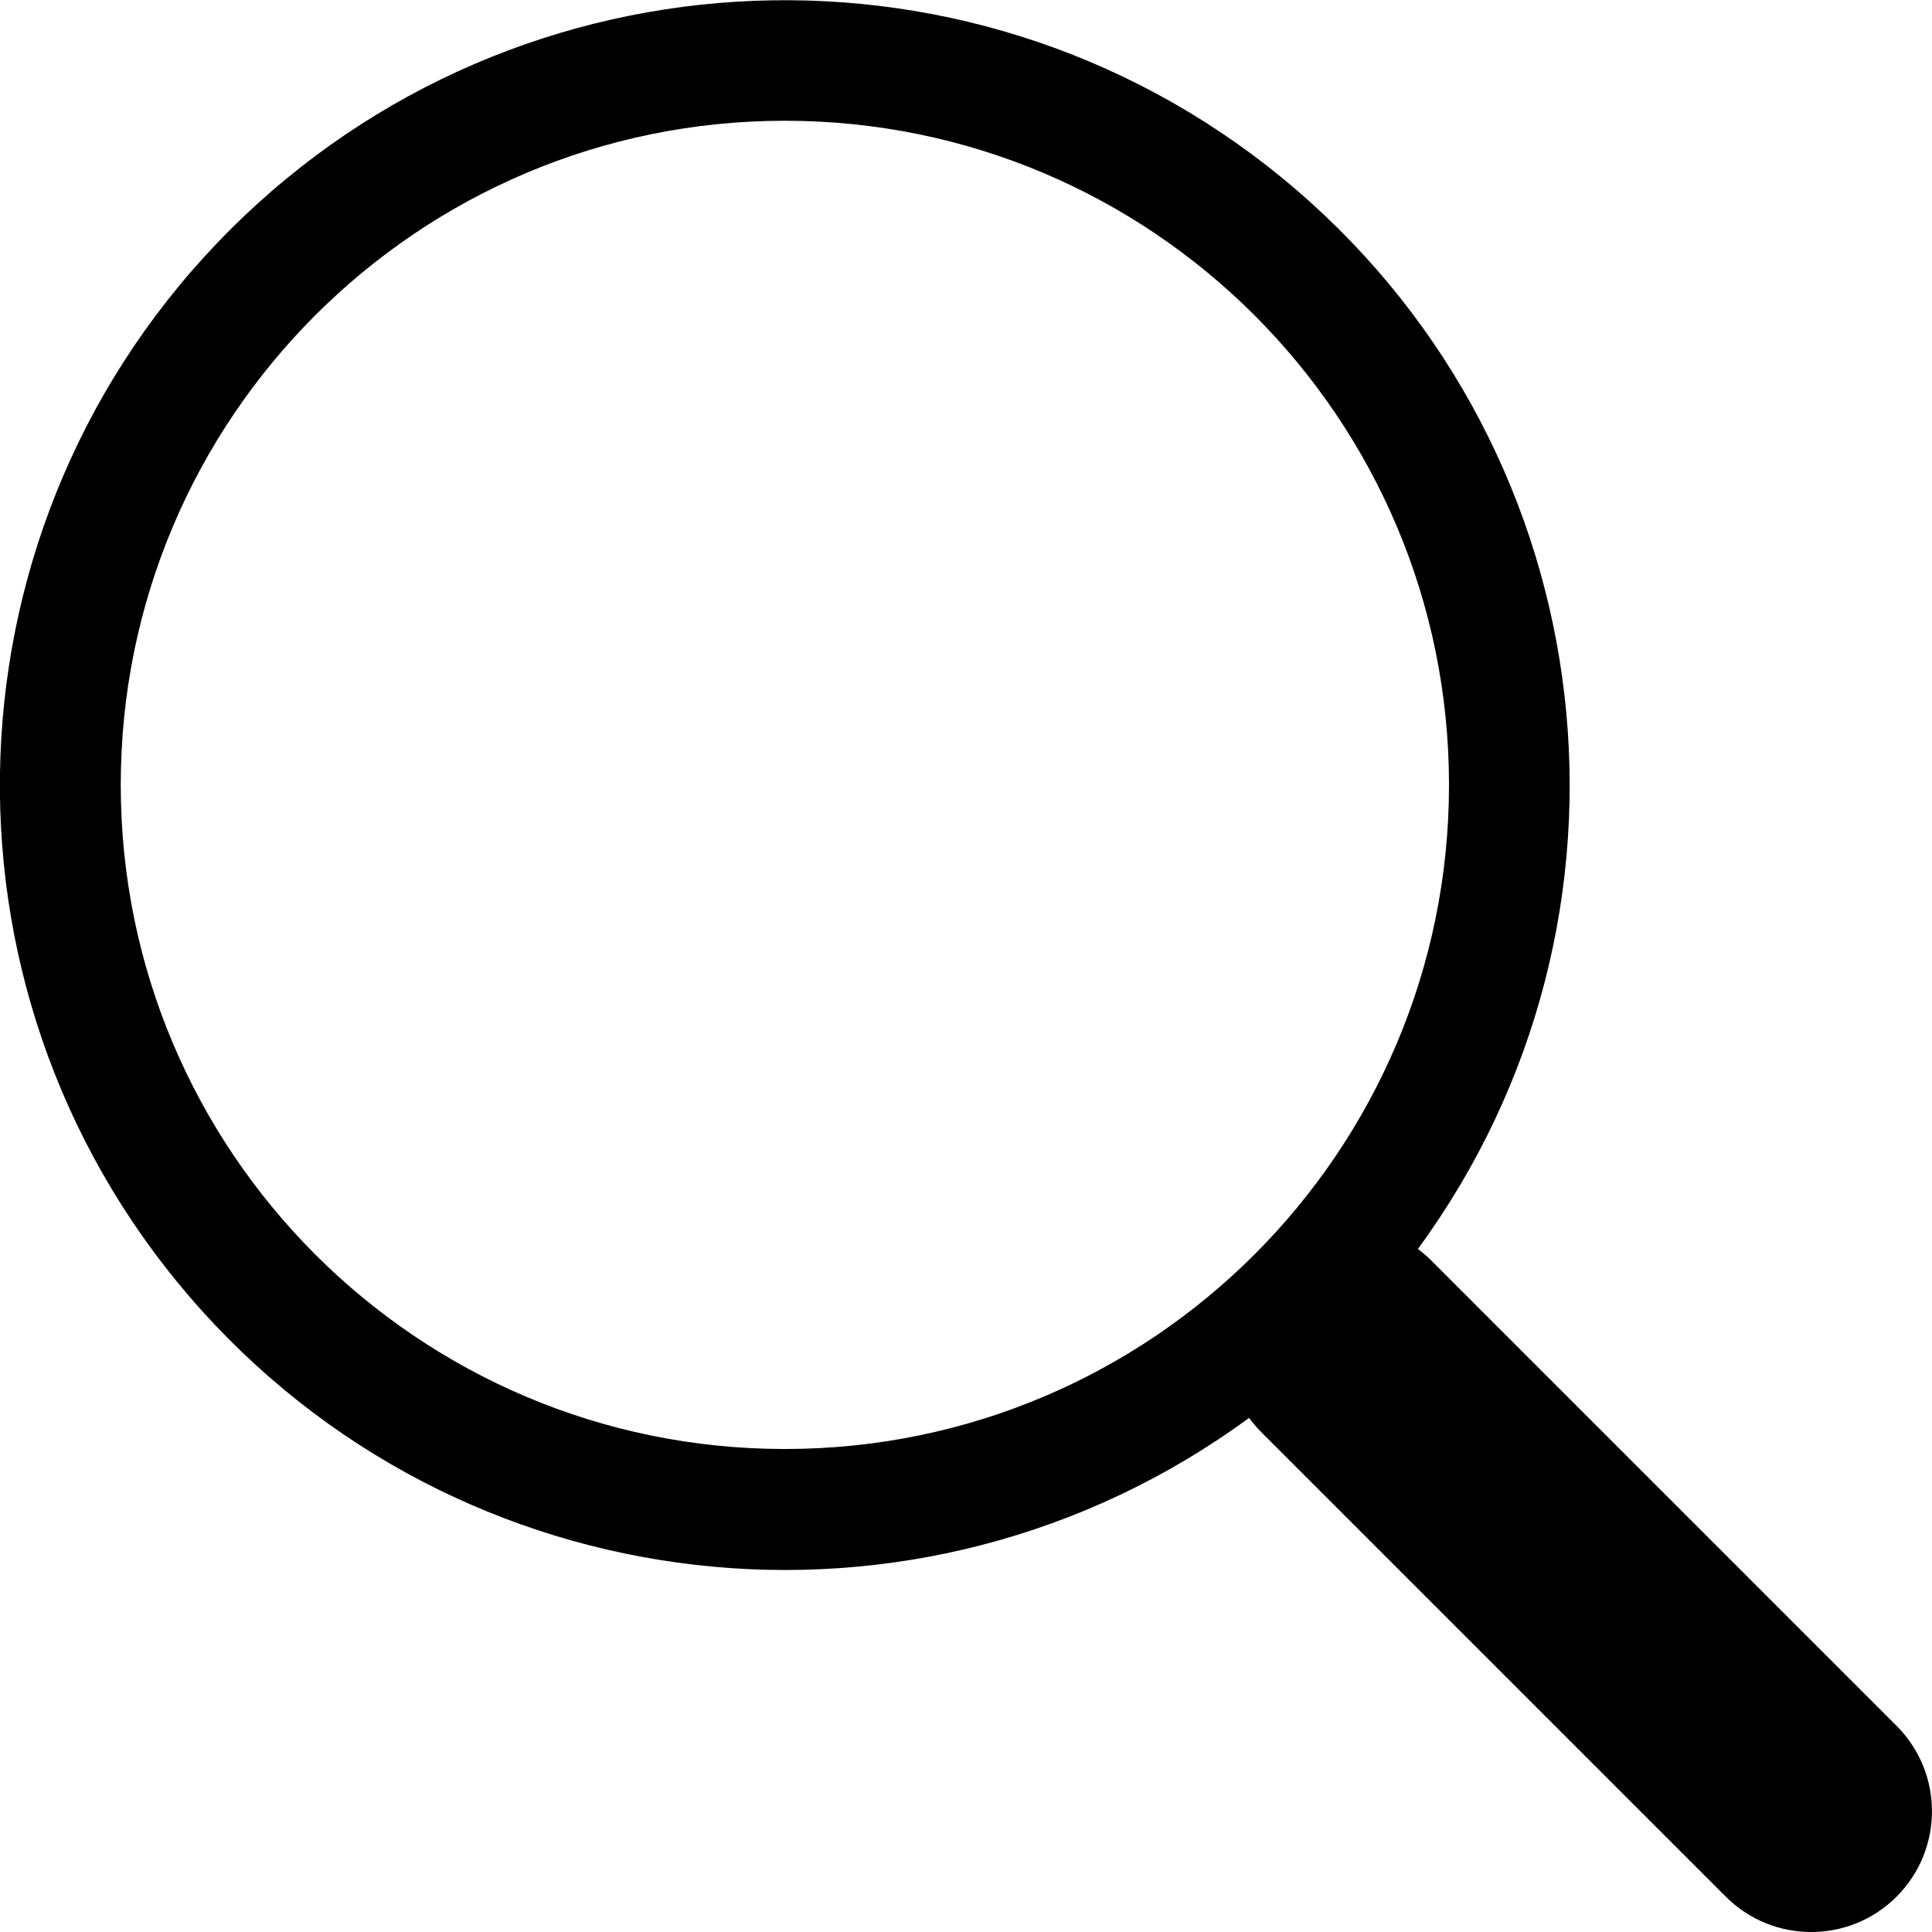
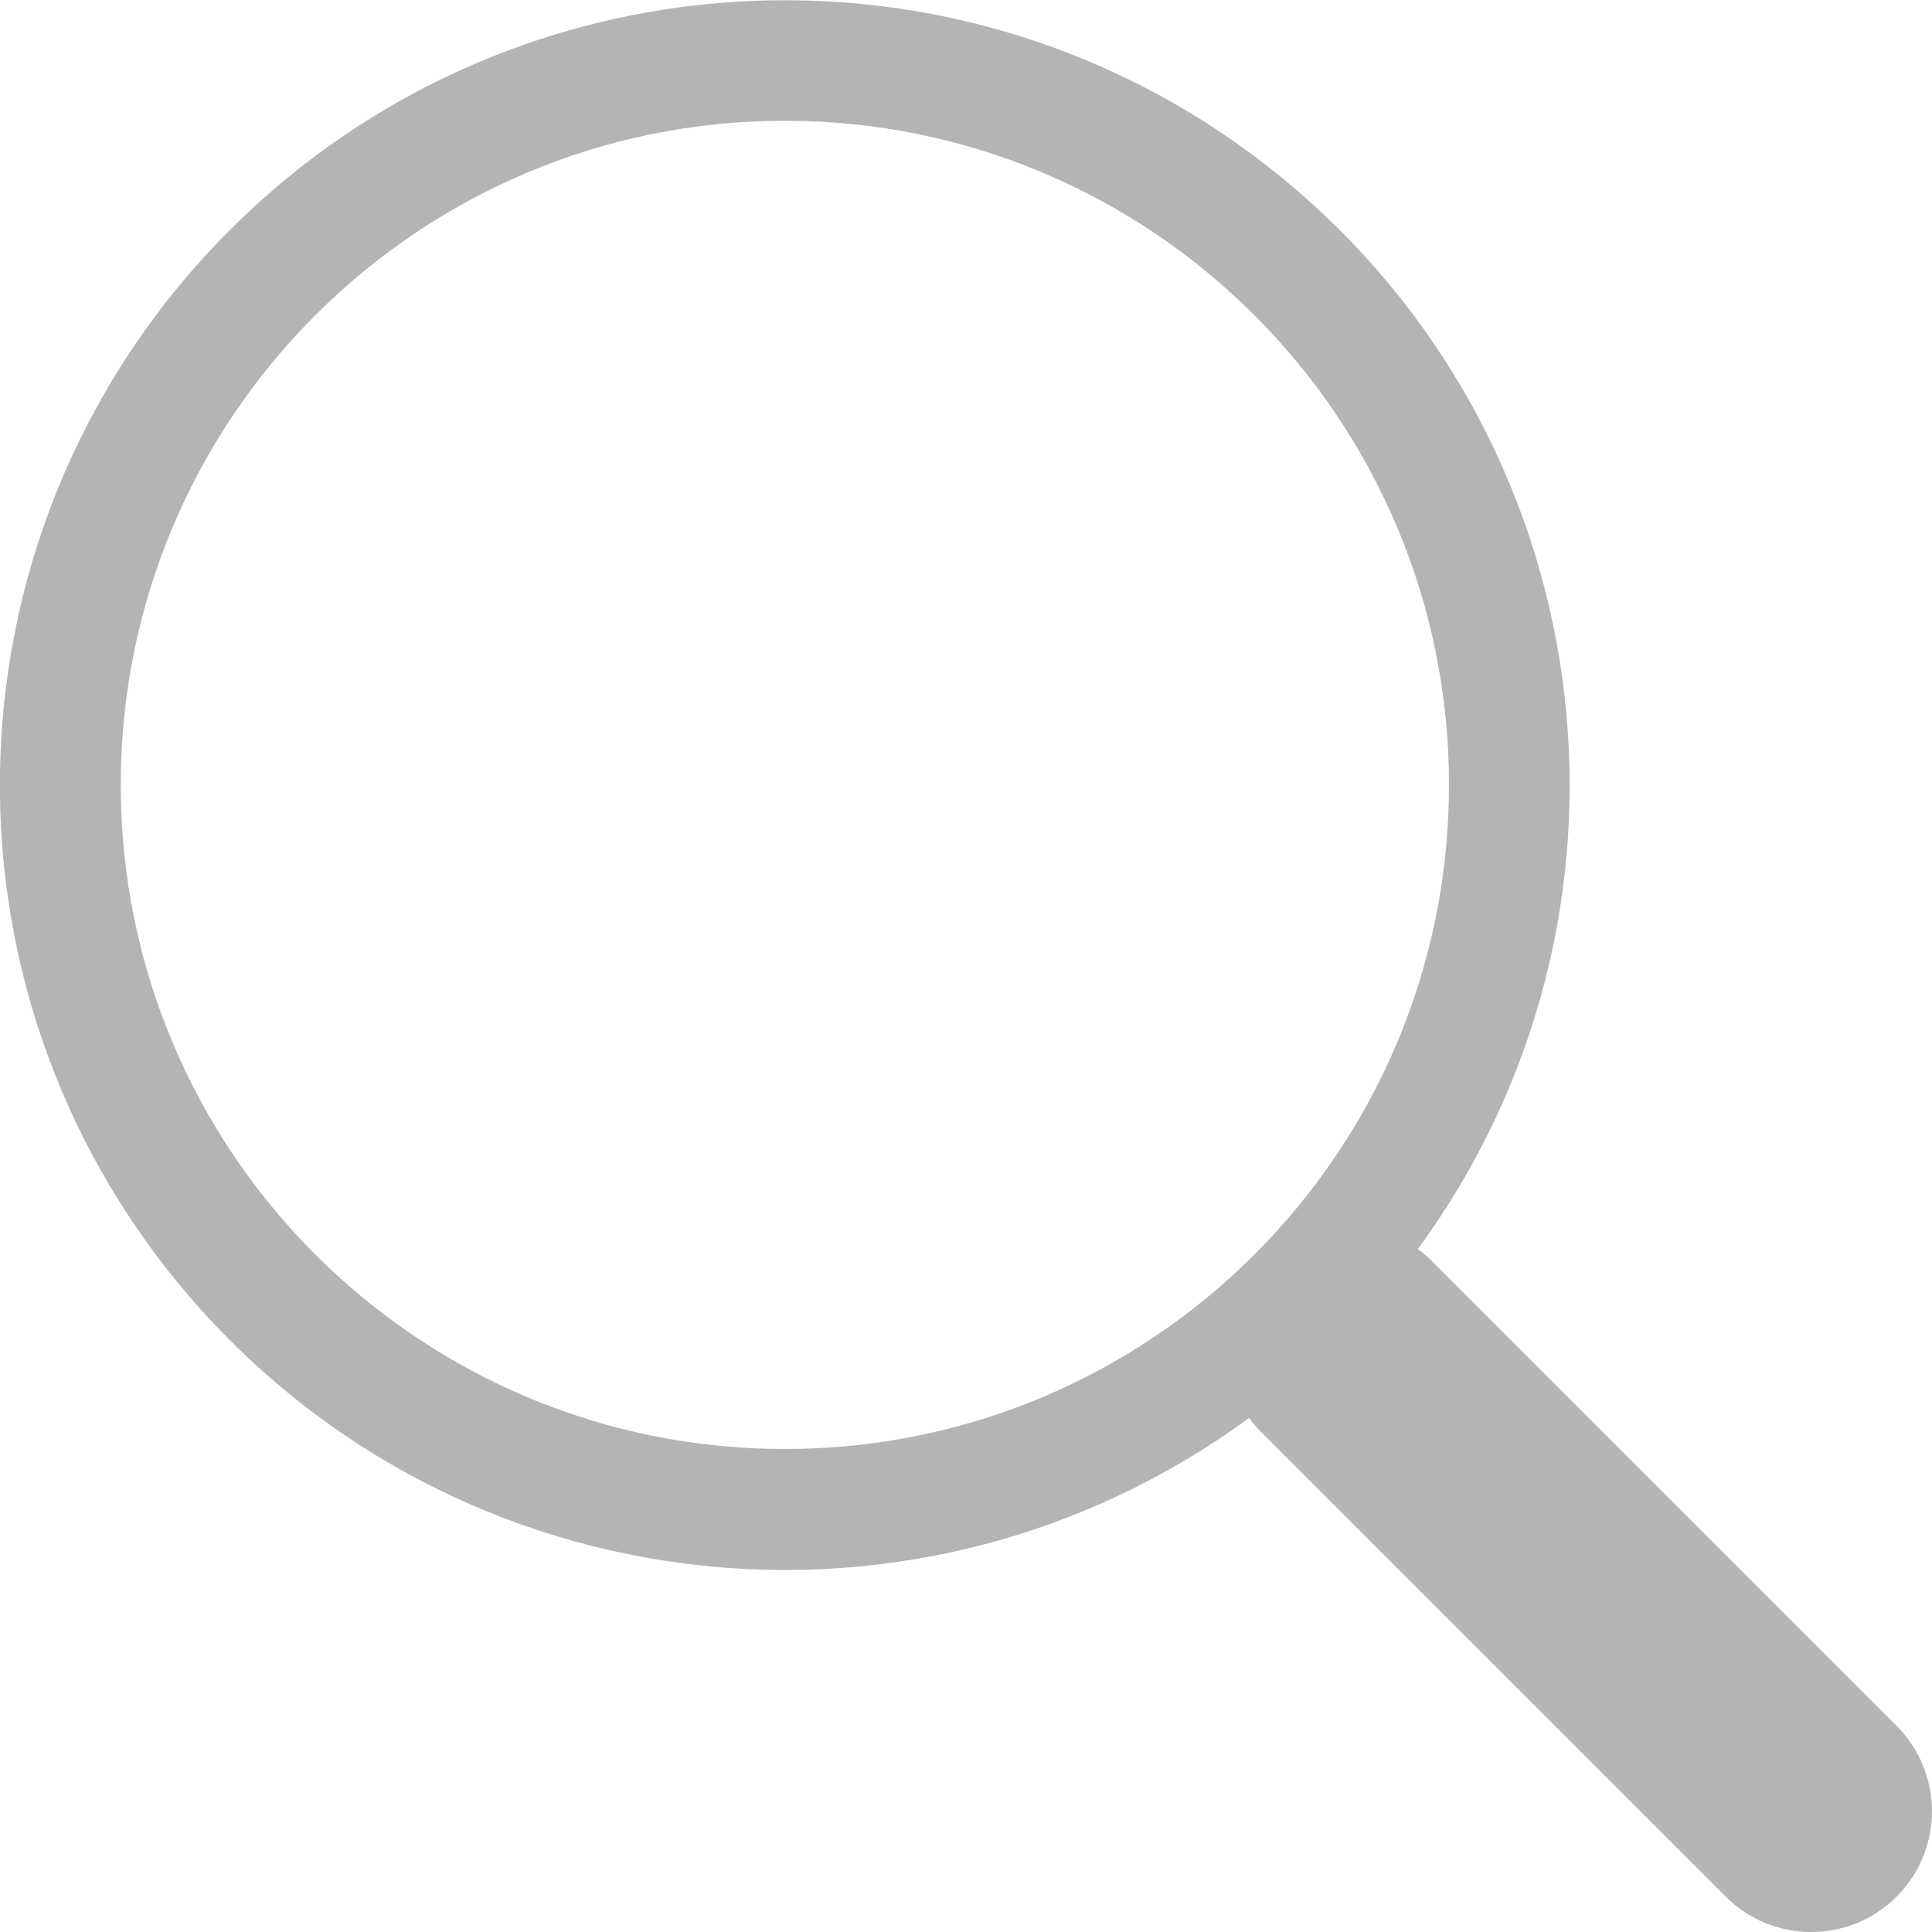
- <svg xmlns="http://www.w3.org/2000/svg" width="16" height="16" fill="currentColor" class="bi bi-search" viewBox="0 0 16 16">
+ <svg xmlns="http://www.w3.org/2000/svg" width="16" height="16" fill="#b5b3b3" class="bi bi-search" viewBox="0 0 16 16">
  <path d="M11.742 10.344a6.5 6.5 0 1 0-1.397 1.398h-.001q.044.06.098.115l3.85 3.85a1 1 0 0 0 1.415-1.414l-3.85-3.85a1 1 0 0 0-.115-.1zM12 6.5a5.5 5.5 0 1 1-11 0 5.5 5.5 0 0 1 11 0" />
</svg>
